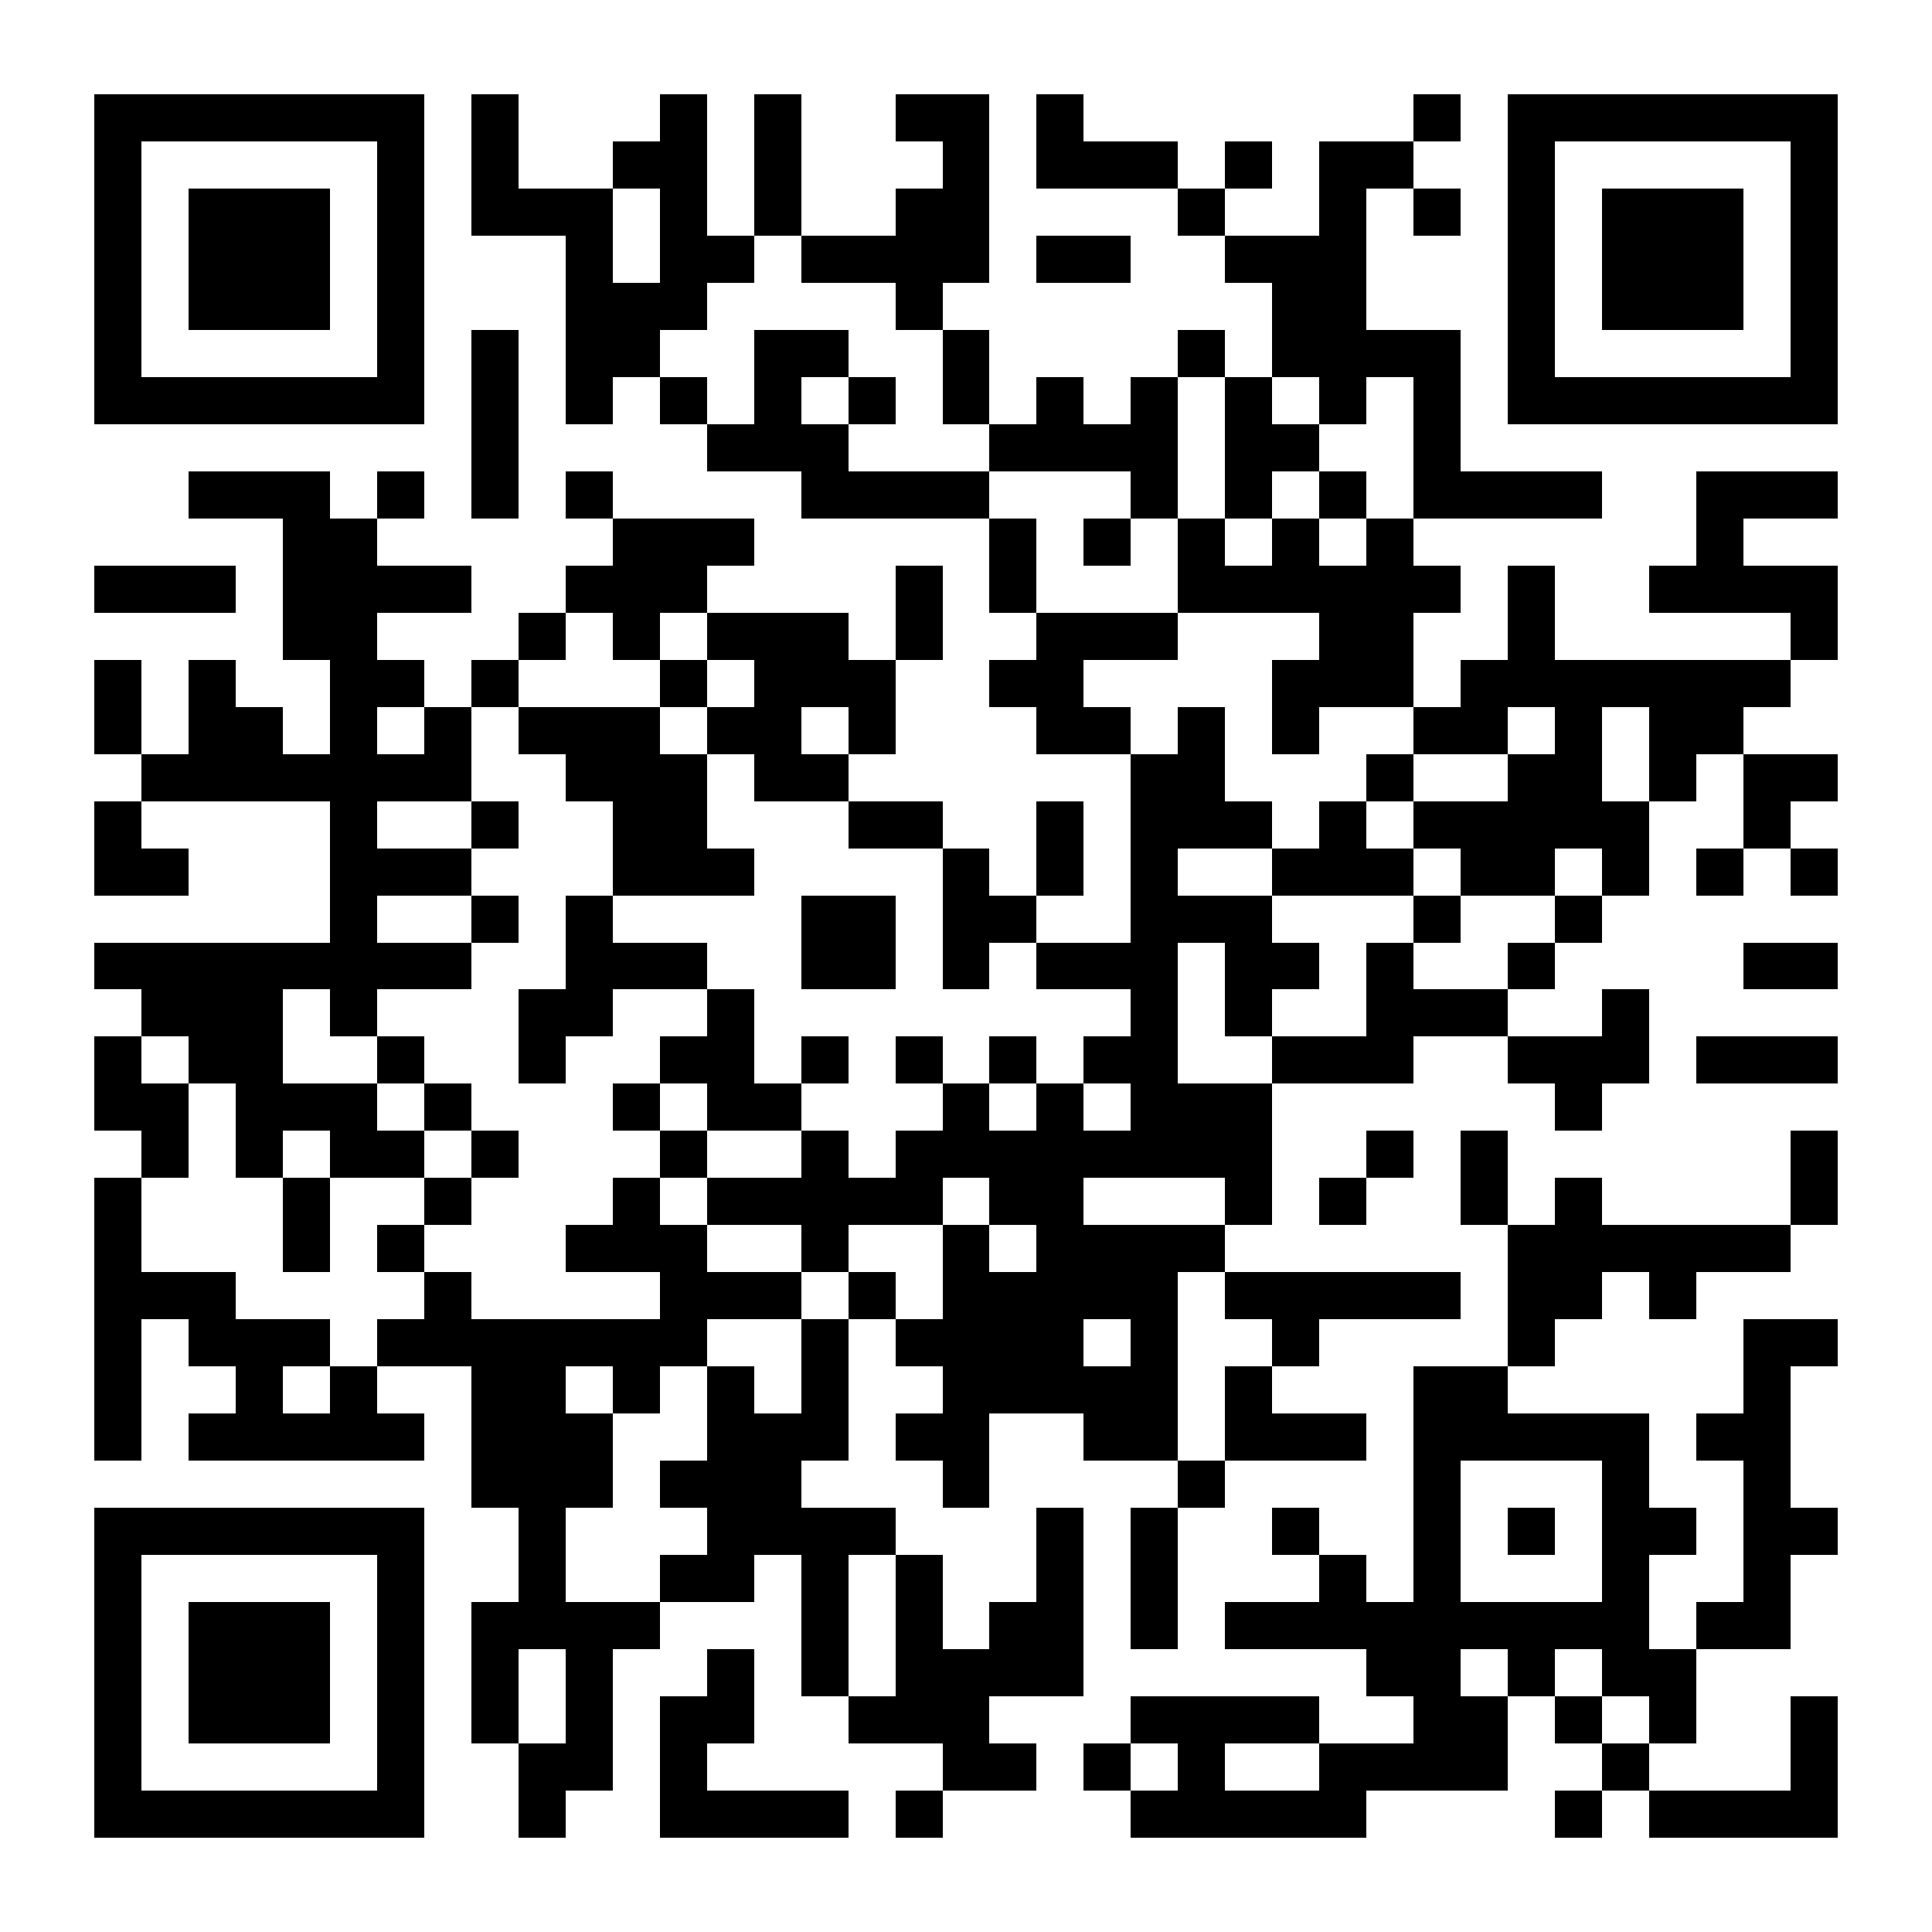
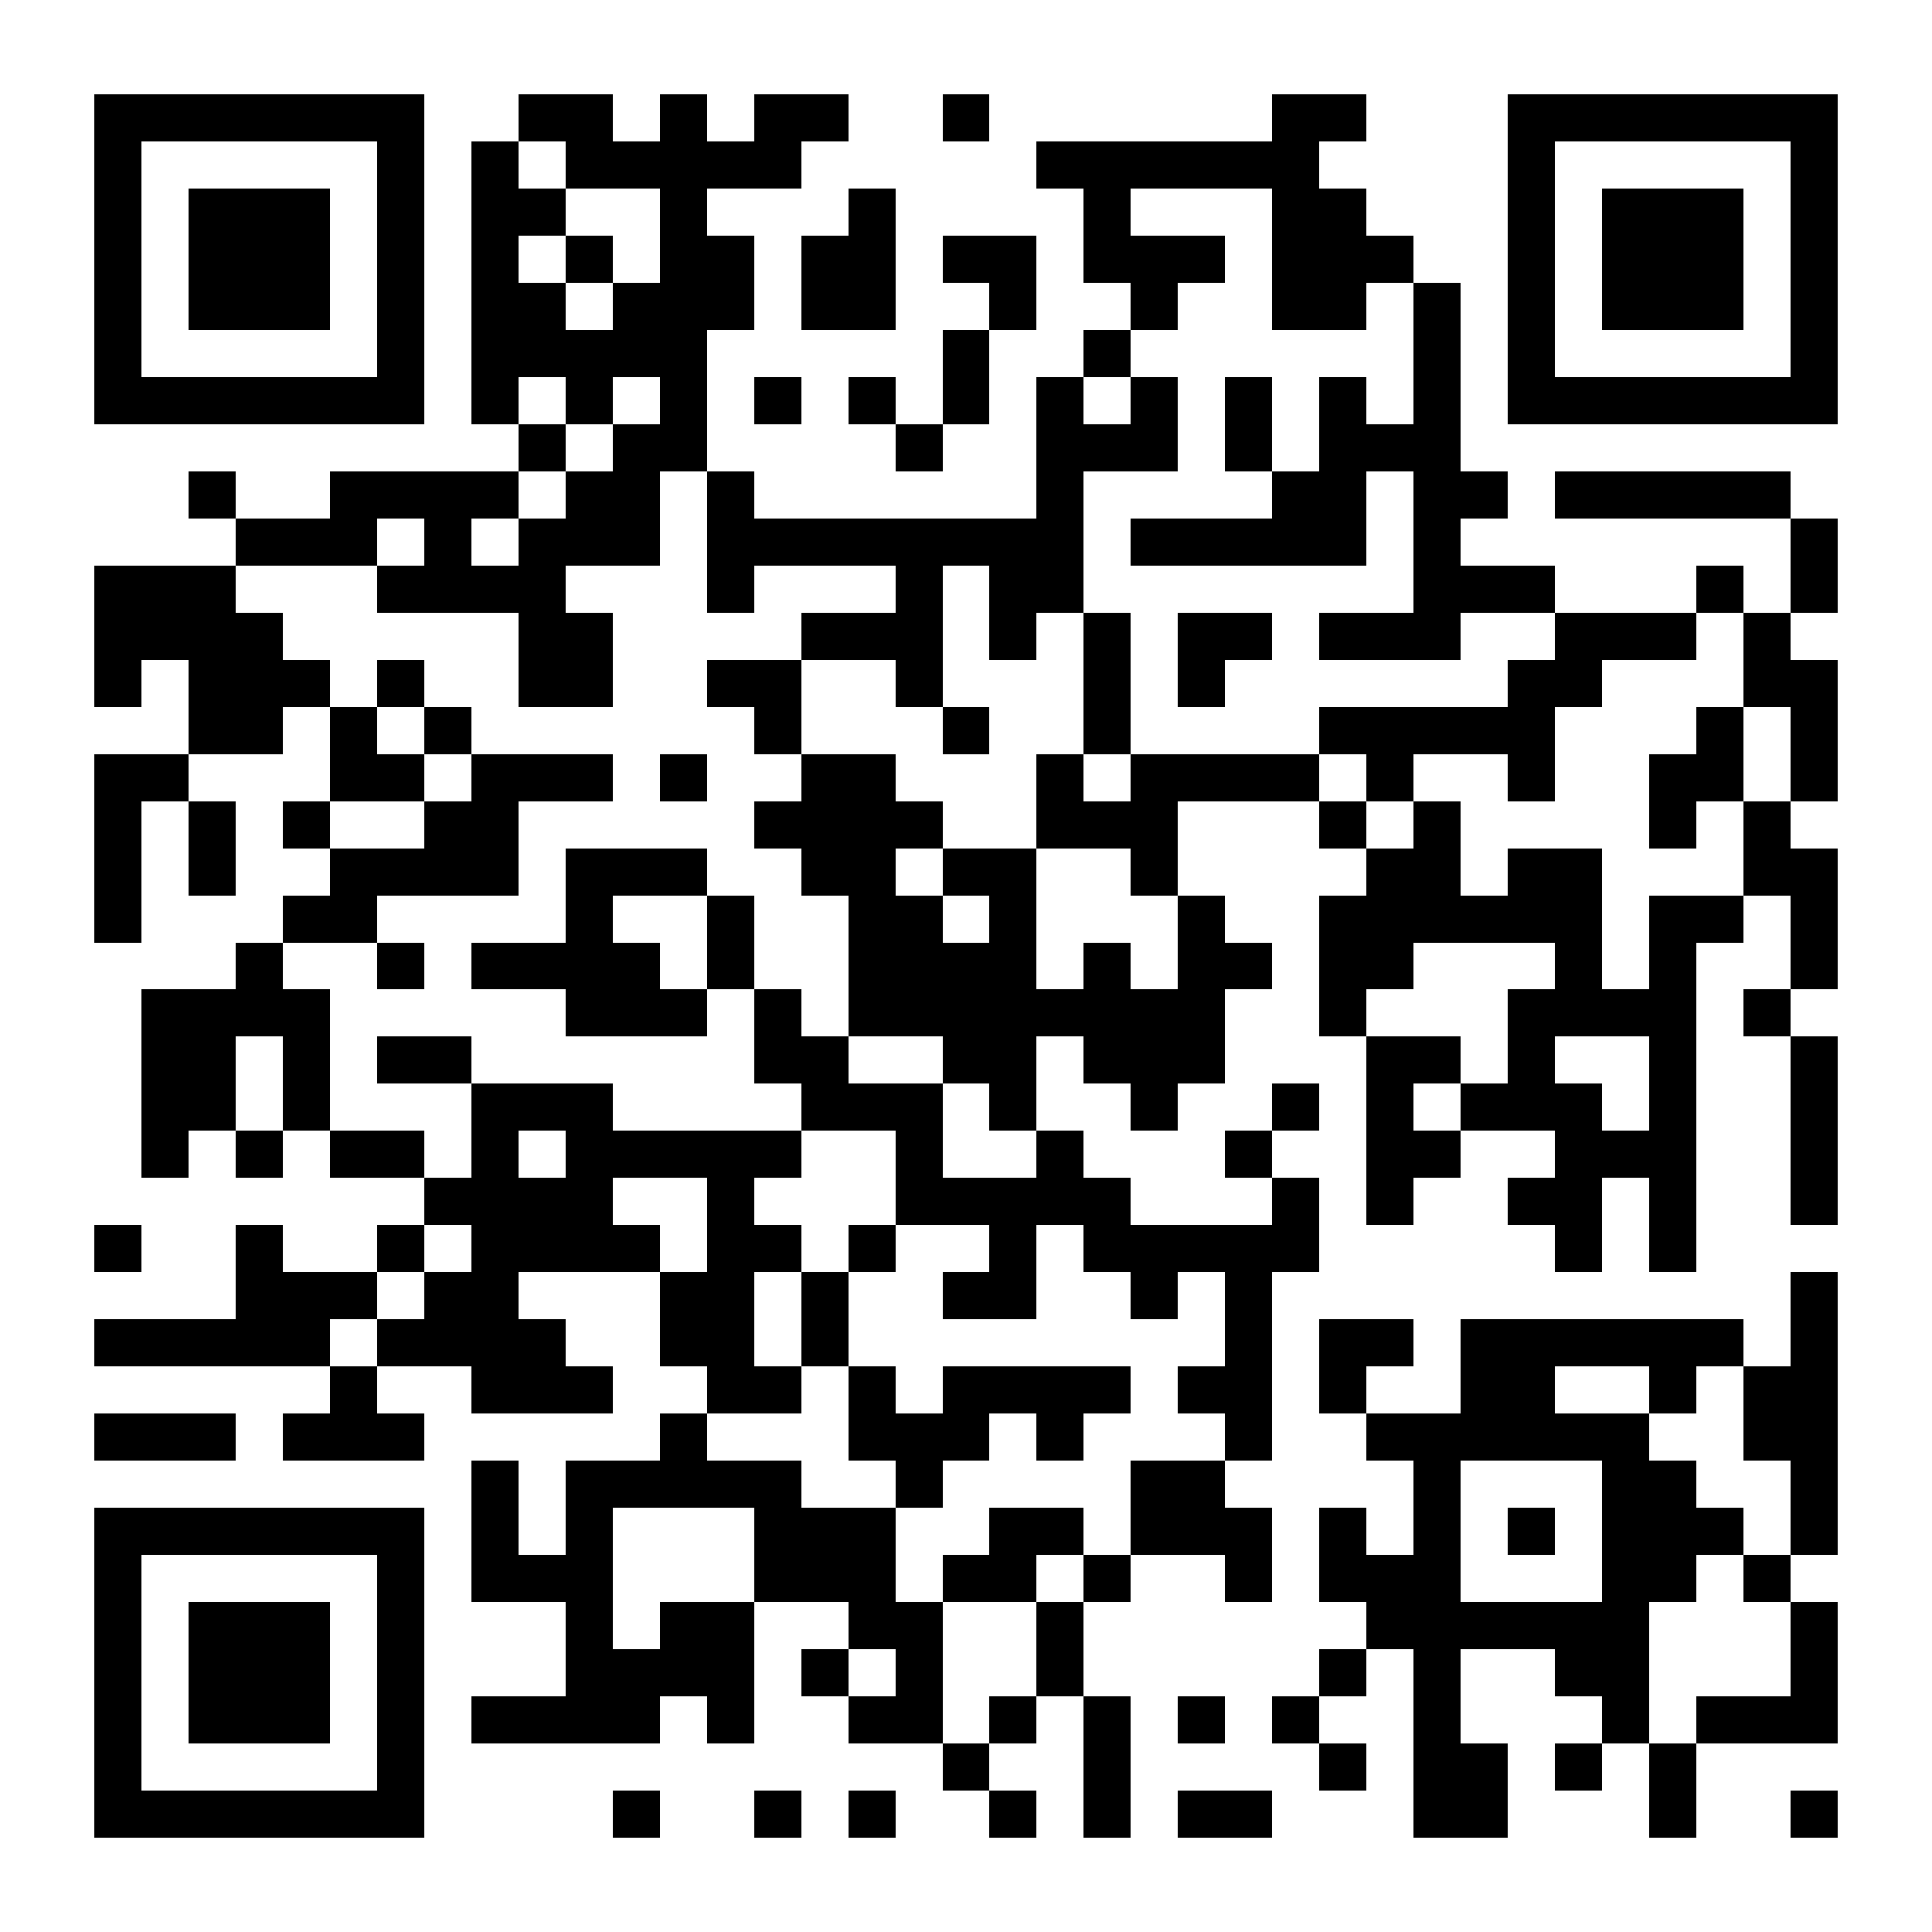
<svg xmlns="http://www.w3.org/2000/svg" viewBox="0 0 41 41" shape-rendering="crispEdges">
  <path fill="#ffffff" d="M0 0h41v41H0z" />
-   <path stroke="#000000" d="M2 2.5h7m1 0h1m3 0h1m1 0h1m2 0h2m1 0h1m7 0h1m1 0h7M2 3.5h1m5 0h1m1 0h1m2 0h2m1 0h1m3 0h1m1 0h3m1 0h1m1 0h2m2 0h1m5 0h1M2 4.5h1m1 0h3m1 0h1m1 0h3m1 0h1m1 0h1m2 0h2m4 0h1m2 0h1m1 0h1m1 0h1m1 0h3m1 0h1M2 5.5h1m1 0h3m1 0h1m3 0h1m1 0h2m1 0h4m1 0h2m2 0h3m3 0h1m1 0h3m1 0h1M2 6.5h1m1 0h3m1 0h1m3 0h3m4 0h1m7 0h2m3 0h1m1 0h3m1 0h1M2 7.5h1m5 0h1m1 0h1m1 0h2m2 0h2m2 0h1m4 0h1m1 0h4m1 0h1m5 0h1M2 8.5h7m1 0h1m1 0h1m1 0h1m1 0h1m1 0h1m1 0h1m1 0h1m1 0h1m1 0h1m1 0h1m1 0h1m1 0h7M10 9.5h1m4 0h3m3 0h4m1 0h2m2 0h1M4 10.5h3m1 0h1m1 0h1m1 0h1m4 0h4m3 0h1m1 0h1m1 0h1m1 0h4m2 0h3M6 11.5h2m5 0h3m5 0h1m1 0h1m1 0h1m1 0h1m1 0h1m6 0h1M2 12.5h3m1 0h4m2 0h3m4 0h1m1 0h1m3 0h6m1 0h1m2 0h4M6 13.5h2m3 0h1m1 0h1m1 0h3m1 0h1m2 0h3m3 0h2m2 0h1m5 0h1M2 14.5h1m1 0h1m2 0h2m1 0h1m3 0h1m1 0h3m2 0h2m4 0h3m1 0h7M2 15.5h1m1 0h2m1 0h1m1 0h1m1 0h3m1 0h2m1 0h1m3 0h2m1 0h1m1 0h1m2 0h2m1 0h1m1 0h2M3 16.5h7m2 0h3m1 0h2m6 0h2m3 0h1m2 0h2m1 0h1m1 0h2M2 17.5h1m4 0h1m2 0h1m2 0h2m3 0h2m2 0h1m1 0h3m1 0h1m1 0h5m2 0h1M2 18.5h2m3 0h3m3 0h3m4 0h1m1 0h1m1 0h1m2 0h3m1 0h2m1 0h1m1 0h1m1 0h1M7 19.5h1m2 0h1m1 0h1m4 0h2m1 0h2m2 0h3m3 0h1m2 0h1M2 20.5h8m2 0h3m2 0h2m1 0h1m1 0h3m1 0h2m1 0h1m2 0h1m4 0h2M3 21.5h3m1 0h1m3 0h2m2 0h1m8 0h1m1 0h1m2 0h3m2 0h1M2 22.5h1m1 0h2m2 0h1m2 0h1m2 0h2m1 0h1m1 0h1m1 0h1m1 0h2m2 0h3m2 0h3m1 0h3M2 23.5h2m1 0h3m1 0h1m3 0h1m1 0h2m3 0h1m1 0h1m1 0h3m6 0h1M3 24.5h1m1 0h1m1 0h2m1 0h1m3 0h1m2 0h1m1 0h8m2 0h1m1 0h1m6 0h1M2 25.5h1m3 0h1m2 0h1m3 0h1m1 0h5m1 0h2m3 0h1m1 0h1m2 0h1m1 0h1m4 0h1M2 26.5h1m3 0h1m1 0h1m3 0h3m2 0h1m2 0h1m1 0h4m6 0h6M2 27.5h3m4 0h1m4 0h3m1 0h1m1 0h5m1 0h5m1 0h2m1 0h1M2 28.5h1m1 0h3m1 0h7m2 0h1m1 0h4m1 0h1m2 0h1m4 0h1m4 0h2M2 29.5h1m2 0h1m1 0h1m2 0h2m1 0h1m1 0h1m1 0h1m2 0h5m1 0h1m3 0h2m5 0h1M2 30.5h1m1 0h5m1 0h3m2 0h3m1 0h2m2 0h2m1 0h3m1 0h5m1 0h2M10 31.5h3m1 0h3m3 0h1m4 0h1m4 0h1m3 0h1m2 0h1M2 32.5h7m2 0h1m3 0h4m3 0h1m1 0h1m2 0h1m2 0h1m1 0h1m1 0h2m1 0h2M2 33.5h1m5 0h1m2 0h1m2 0h2m1 0h1m1 0h1m2 0h1m1 0h1m3 0h1m1 0h1m3 0h1m2 0h1M2 34.5h1m1 0h3m1 0h1m1 0h4m3 0h1m1 0h1m1 0h2m1 0h1m1 0h9m1 0h2M2 35.5h1m1 0h3m1 0h1m1 0h1m1 0h1m2 0h1m1 0h1m1 0h4m6 0h2m1 0h1m1 0h2M2 36.5h1m1 0h3m1 0h1m1 0h1m1 0h1m1 0h2m2 0h3m3 0h4m2 0h2m1 0h1m1 0h1m2 0h1M2 37.5h1m5 0h1m2 0h2m1 0h1m5 0h2m1 0h1m1 0h1m2 0h4m2 0h1m3 0h1M2 38.5h7m2 0h1m2 0h4m1 0h1m4 0h5m4 0h1m1 0h4" />
+   <path stroke="#000000" d="M2 2.5h7m2 0h2m1 0h1m1 0h2m2 0h1m6 0h2m3 0h7M2 3.5h1m5 0h1m1 0h1m1 0h5m5 0h6m4 0h1m5 0h1M2 4.5h1m1 0h3m1 0h1m1 0h2m2 0h1m3 0h1m4 0h1m3 0h2m3 0h1m1 0h3m1 0h1M2 5.5h1m1 0h3m1 0h1m1 0h1m1 0h1m1 0h2m1 0h2m1 0h2m1 0h3m1 0h3m2 0h1m1 0h3m1 0h1M2 6.5h1m1 0h3m1 0h1m1 0h2m1 0h3m1 0h2m2 0h1m2 0h1m2 0h2m1 0h1m1 0h1m1 0h3m1 0h1M2 7.5h1m5 0h1m1 0h5m5 0h1m2 0h1m6 0h1m1 0h1m5 0h1M2 8.5h7m1 0h1m1 0h1m1 0h1m1 0h1m1 0h1m1 0h1m1 0h1m1 0h1m1 0h1m1 0h1m1 0h1m1 0h7M11 9.5h1m1 0h2m4 0h1m2 0h3m1 0h1m1 0h3M4 10.5h1m2 0h4m1 0h2m1 0h1m6 0h1m4 0h2m1 0h2m1 0h5M5 11.5h3m1 0h1m1 0h3m1 0h8m1 0h5m1 0h1m7 0h1M2 12.5h3m3 0h4m3 0h1m3 0h1m1 0h2m7 0h3m3 0h1m1 0h1M2 13.5h4m5 0h2m4 0h3m1 0h1m1 0h1m1 0h2m1 0h3m2 0h3m1 0h1M2 14.5h1m1 0h3m1 0h1m2 0h2m2 0h2m2 0h1m3 0h1m1 0h1m6 0h2m3 0h2M4 15.5h2m1 0h1m1 0h1m6 0h1m3 0h1m2 0h1m4 0h5m3 0h1m1 0h1M2 16.5h2m3 0h2m1 0h3m1 0h1m2 0h2m3 0h1m1 0h4m1 0h1m2 0h1m2 0h2m1 0h1M2 17.5h1m1 0h1m1 0h1m2 0h2m5 0h4m2 0h3m3 0h1m1 0h1m4 0h1m1 0h1M2 18.5h1m1 0h1m2 0h4m1 0h3m2 0h2m1 0h2m2 0h1m4 0h2m1 0h2m3 0h2M2 19.5h1m3 0h2m4 0h1m2 0h1m2 0h2m1 0h1m3 0h1m2 0h6m1 0h2m1 0h1M5 20.5h1m2 0h1m1 0h4m1 0h1m2 0h4m1 0h1m1 0h2m1 0h2m3 0h1m1 0h1m2 0h1M3 21.5h4m5 0h3m1 0h1m1 0h8m2 0h1m3 0h4m1 0h1M3 22.5h2m1 0h1m1 0h2m6 0h2m2 0h2m1 0h3m3 0h2m1 0h1m2 0h1m2 0h1M3 23.5h2m1 0h1m3 0h3m4 0h3m1 0h1m2 0h1m2 0h1m1 0h1m1 0h3m1 0h1m2 0h1M3 24.5h1m1 0h1m1 0h2m1 0h1m1 0h5m2 0h1m2 0h1m3 0h1m2 0h2m2 0h3m2 0h1M9 25.5h4m2 0h1m3 0h5m3 0h1m1 0h1m2 0h2m1 0h1m2 0h1M2 26.5h1m2 0h1m2 0h1m1 0h4m1 0h2m1 0h1m2 0h1m1 0h5m5 0h1m1 0h1M5 27.5h3m1 0h2m3 0h2m1 0h1m2 0h2m2 0h1m1 0h1m11 0h1M2 28.5h5m1 0h4m2 0h2m1 0h1m8 0h1m1 0h2m1 0h6m1 0h1M7 29.5h1m2 0h3m2 0h2m1 0h1m1 0h4m1 0h2m1 0h1m2 0h2m2 0h1m1 0h2M2 30.5h3m1 0h3m5 0h1m3 0h3m1 0h1m3 0h1m2 0h6m2 0h2M10 31.5h1m1 0h5m2 0h1m4 0h2m4 0h1m3 0h2m2 0h1M2 32.5h7m1 0h1m1 0h1m3 0h3m2 0h2m1 0h3m1 0h1m1 0h1m1 0h1m1 0h3m1 0h1M2 33.5h1m5 0h1m1 0h3m3 0h3m1 0h2m1 0h1m2 0h1m1 0h3m3 0h2m1 0h1M2 34.5h1m1 0h3m1 0h1m3 0h1m1 0h2m2 0h2m2 0h1m6 0h6m3 0h1M2 35.5h1m1 0h3m1 0h1m3 0h4m1 0h1m1 0h1m2 0h1m5 0h1m1 0h1m2 0h2m3 0h1M2 36.5h1m1 0h3m1 0h1m1 0h4m1 0h1m2 0h2m1 0h1m1 0h1m1 0h1m1 0h1m2 0h1m3 0h1m1 0h3M2 37.5h1m5 0h1m11 0h1m2 0h1m4 0h1m1 0h2m1 0h1m1 0h1M2 38.5h7m4 0h1m2 0h1m1 0h1m2 0h1m1 0h1m1 0h2m3 0h2m3 0h1m2 0h1" />
</svg>
